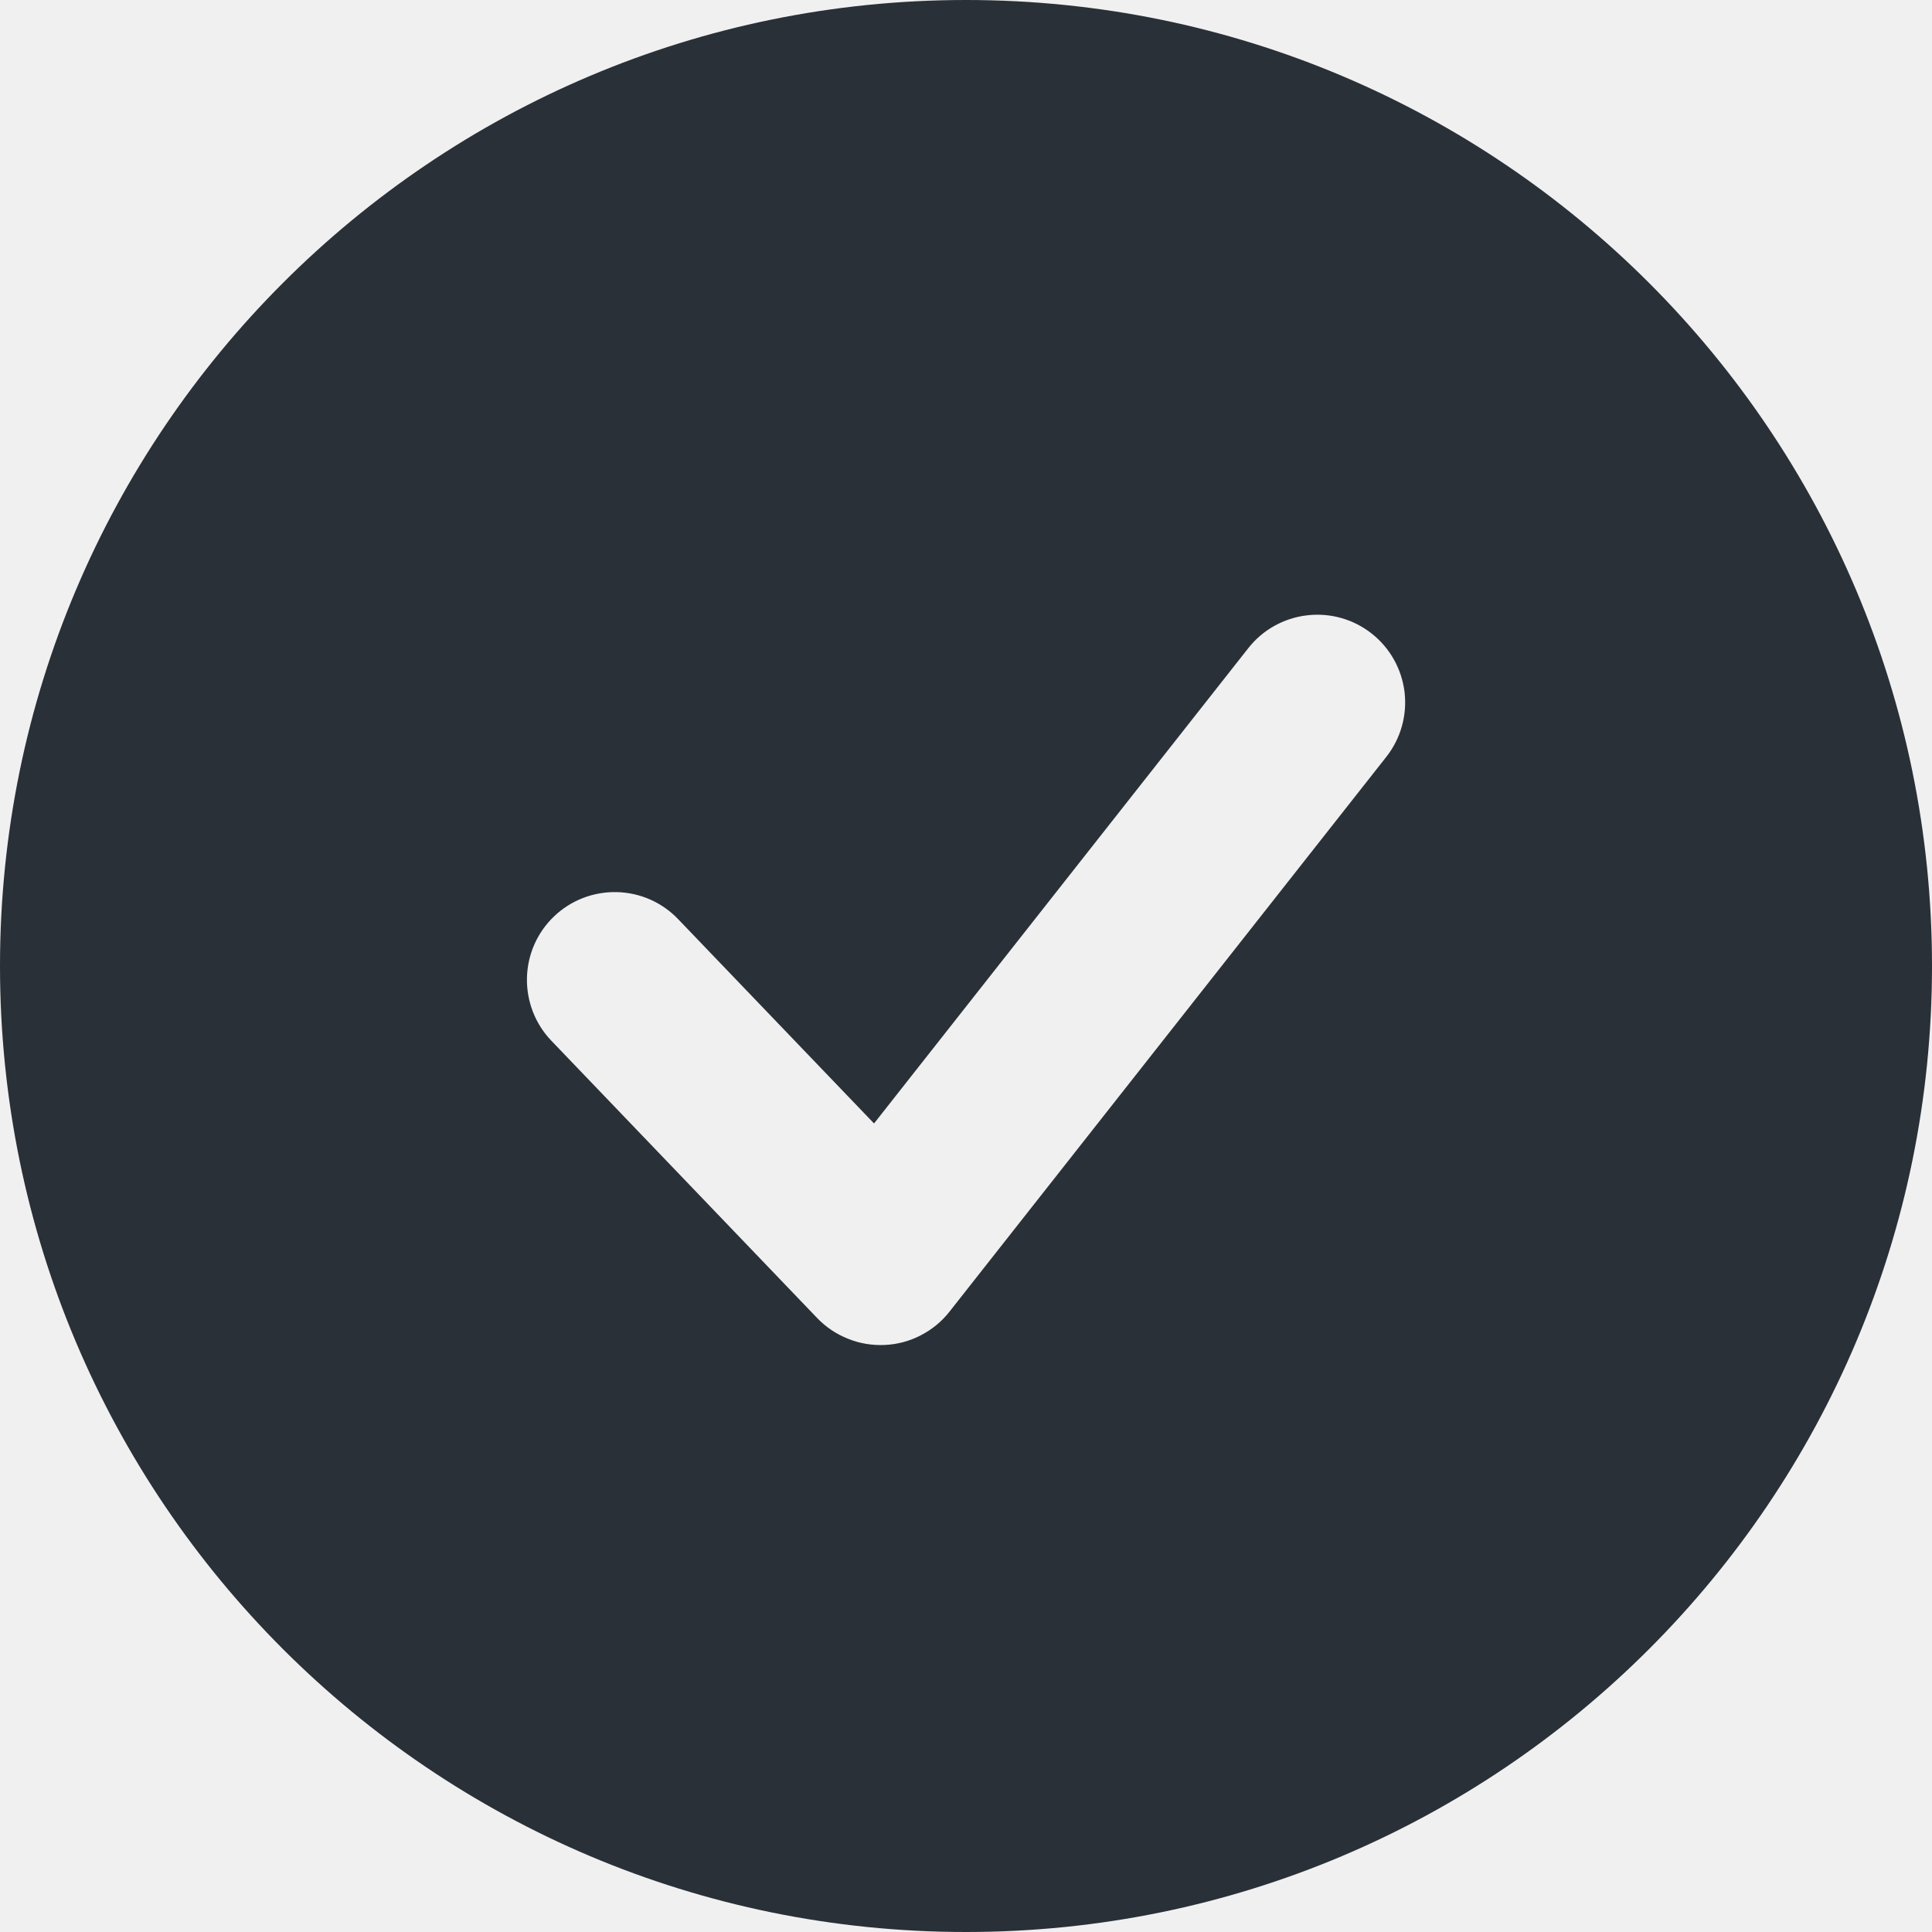
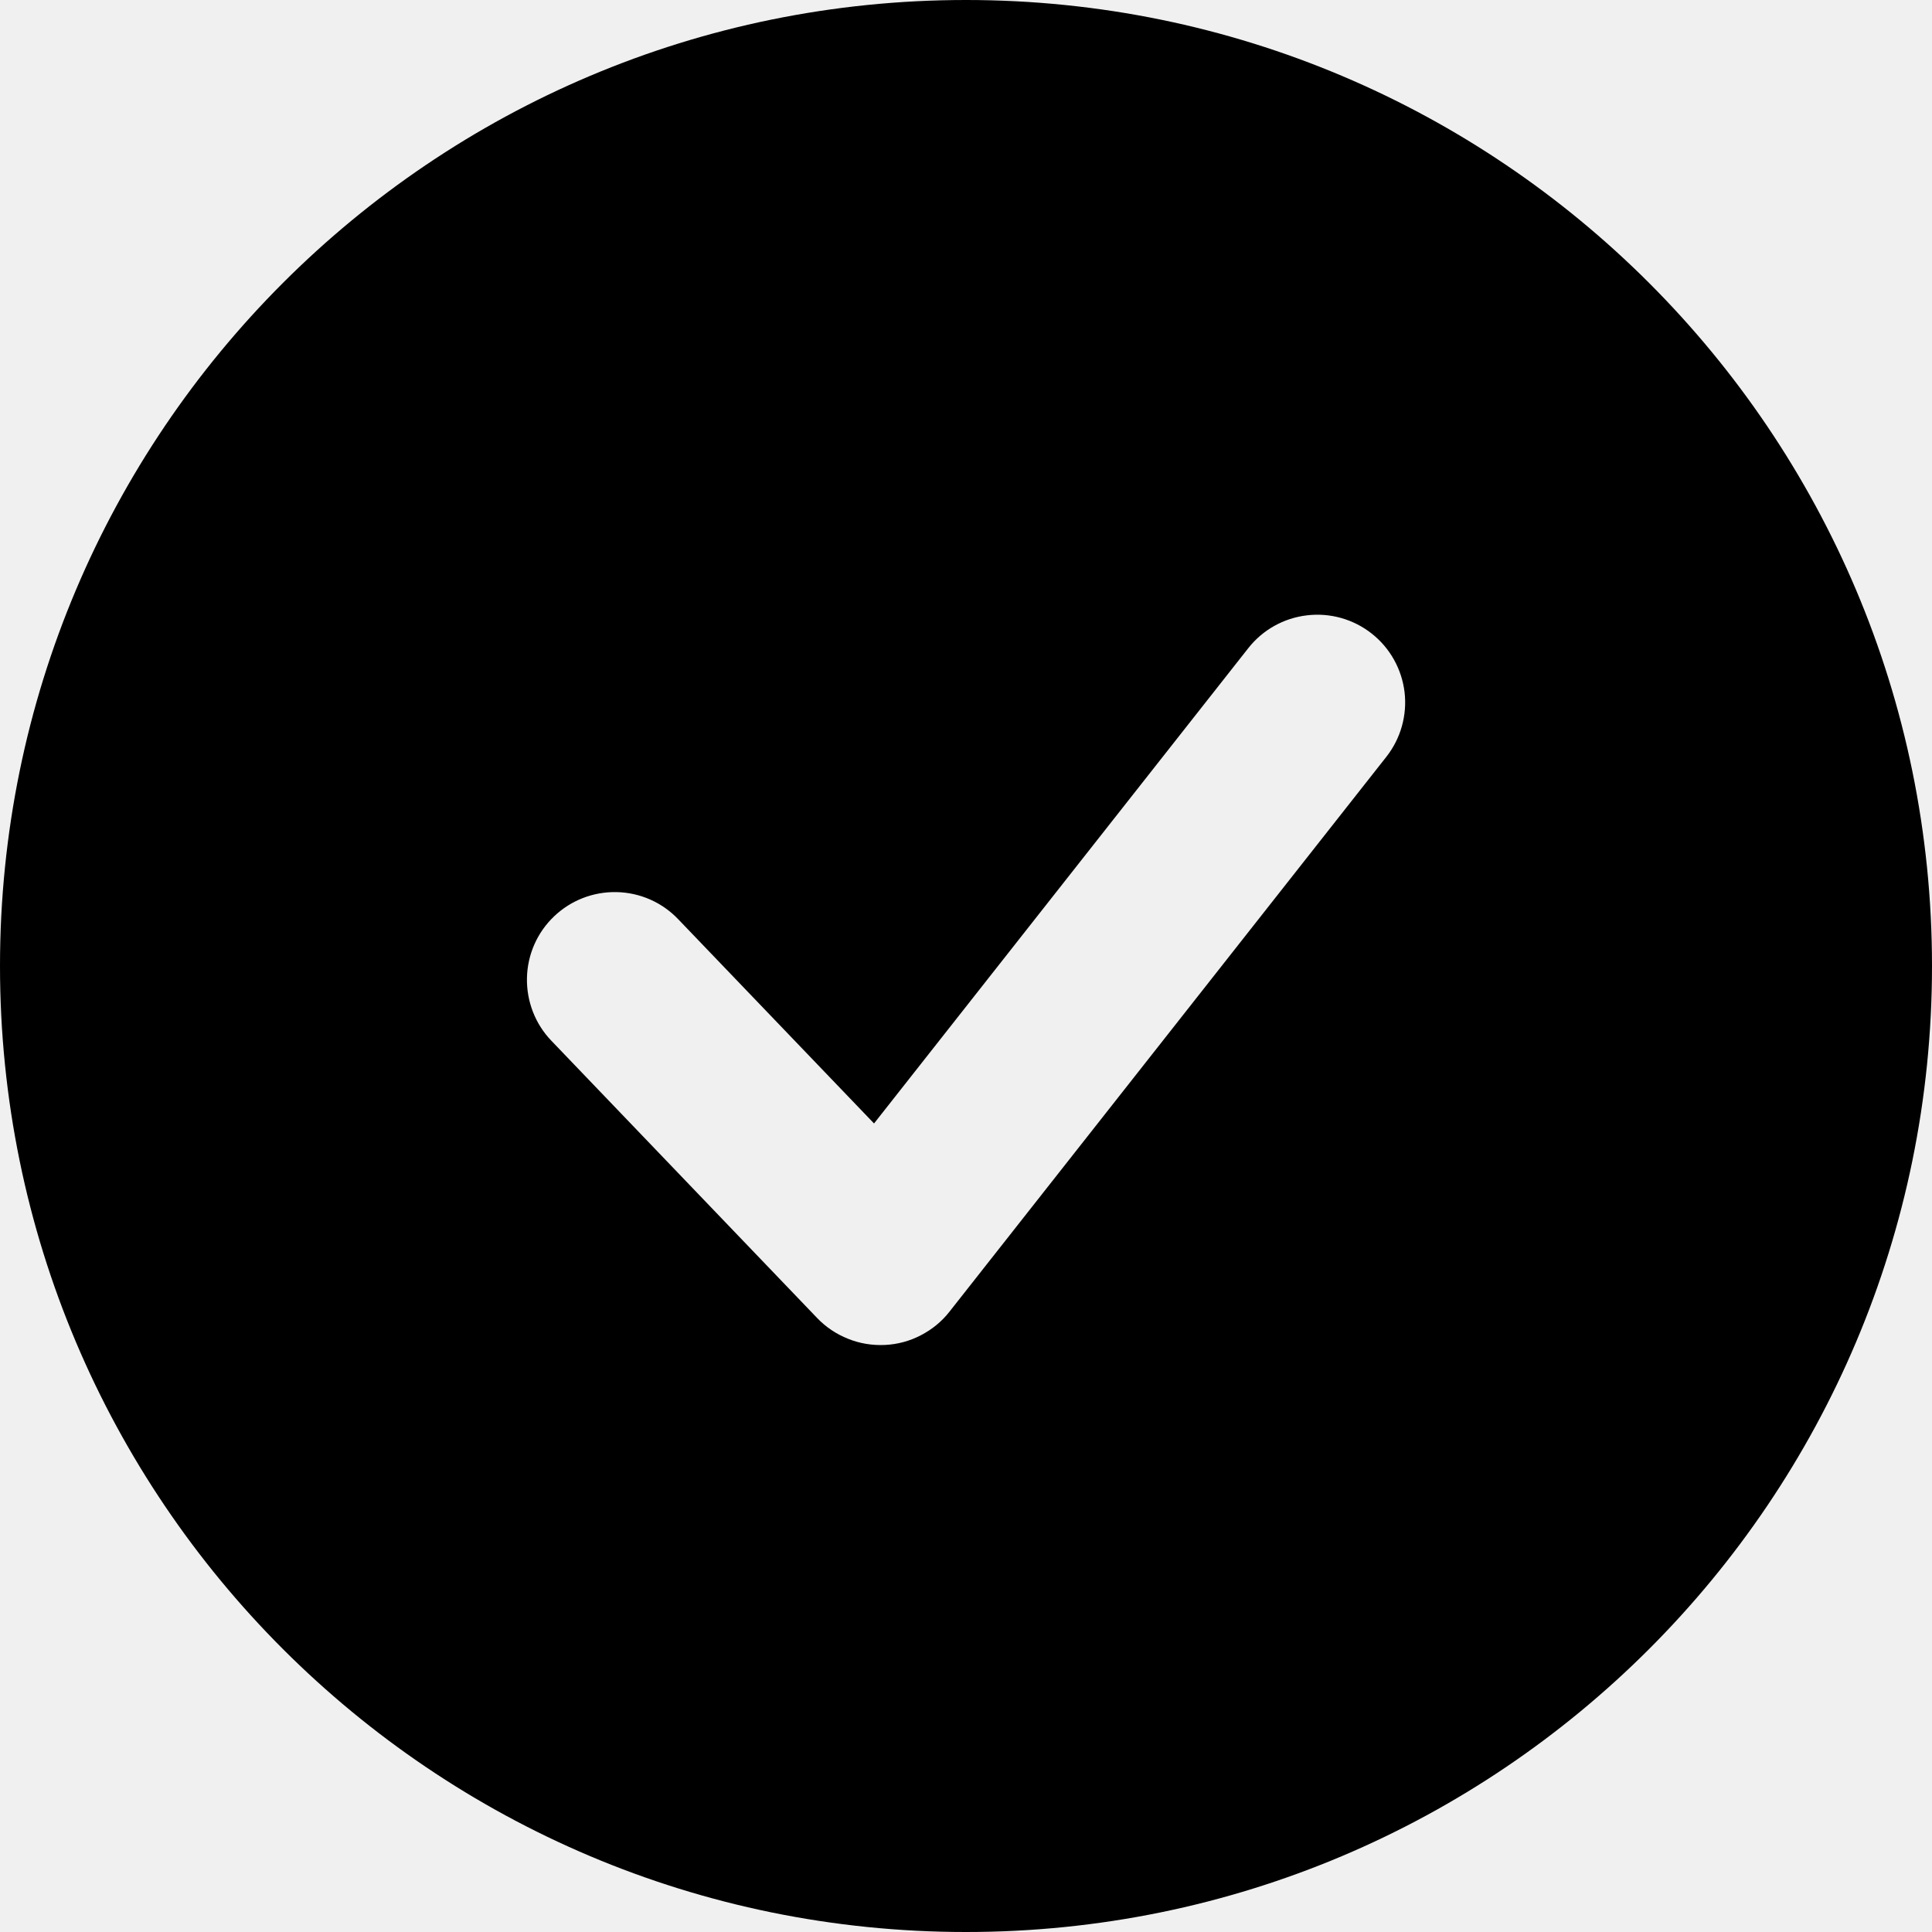
<svg xmlns="http://www.w3.org/2000/svg" width="20" height="20" viewBox="0 0 20 20" fill="none">
  <g clip-path="url(#clip0_1189_6085)">
-     <path fill-rule="evenodd" clip-rule="evenodd" d="M0 10C0 4.477 4.477 0 10 0C15.523 0 20 4.477 20 10C20 15.523 15.523 20 10 20C4.477 20 0 15.523 0 10ZM14.351 7.835C14.5 7.646 14.568 7.405 14.54 7.165C14.511 6.926 14.389 6.707 14.199 6.558C14.01 6.409 13.768 6.341 13.529 6.37C13.29 6.398 13.071 6.52 12.922 6.71L9.048 11.63L7.02 9.515C6.853 9.34 6.624 9.24 6.383 9.235C6.142 9.23 5.909 9.32 5.735 9.487C5.56 9.654 5.46 9.883 5.455 10.124C5.45 10.365 5.54 10.599 5.707 10.773L8.459 13.644C8.549 13.738 8.658 13.811 8.779 13.859C8.9 13.908 9.03 13.929 9.16 13.923C9.29 13.917 9.417 13.883 9.532 13.823C9.648 13.763 9.75 13.68 9.83 13.577L14.351 7.835Z" fill="#2A3038" />
+     <path fill-rule="evenodd" clip-rule="evenodd" d="M0 10C0 4.477 4.477 0 10 0C15.523 0 20 4.477 20 10C20 15.523 15.523 20 10 20C4.477 20 0 15.523 0 10ZM14.351 7.835C14.5 7.646 14.568 7.405 14.54 7.165C14.511 6.926 14.389 6.707 14.199 6.558C14.01 6.409 13.768 6.341 13.529 6.37C13.29 6.398 13.071 6.52 12.922 6.71L9.048 11.63L7.02 9.515C6.853 9.34 6.624 9.24 6.383 9.235C6.142 9.23 5.909 9.32 5.735 9.487C5.56 9.654 5.46 9.883 5.455 10.124C5.45 10.365 5.54 10.599 5.707 10.773L8.459 13.644C8.549 13.738 8.658 13.811 8.779 13.859C8.9 13.908 9.03 13.929 9.16 13.923C9.29 13.917 9.417 13.883 9.532 13.823C9.648 13.763 9.75 13.68 9.83 13.577L14.351 7.835Z" fill="currentColor" />
  </g>
  <defs>
    <clipPath id="clip0_1189_6085">
      <rect width="20" height="20" fill="white" />
    </clipPath>
  </defs>
</svg>
